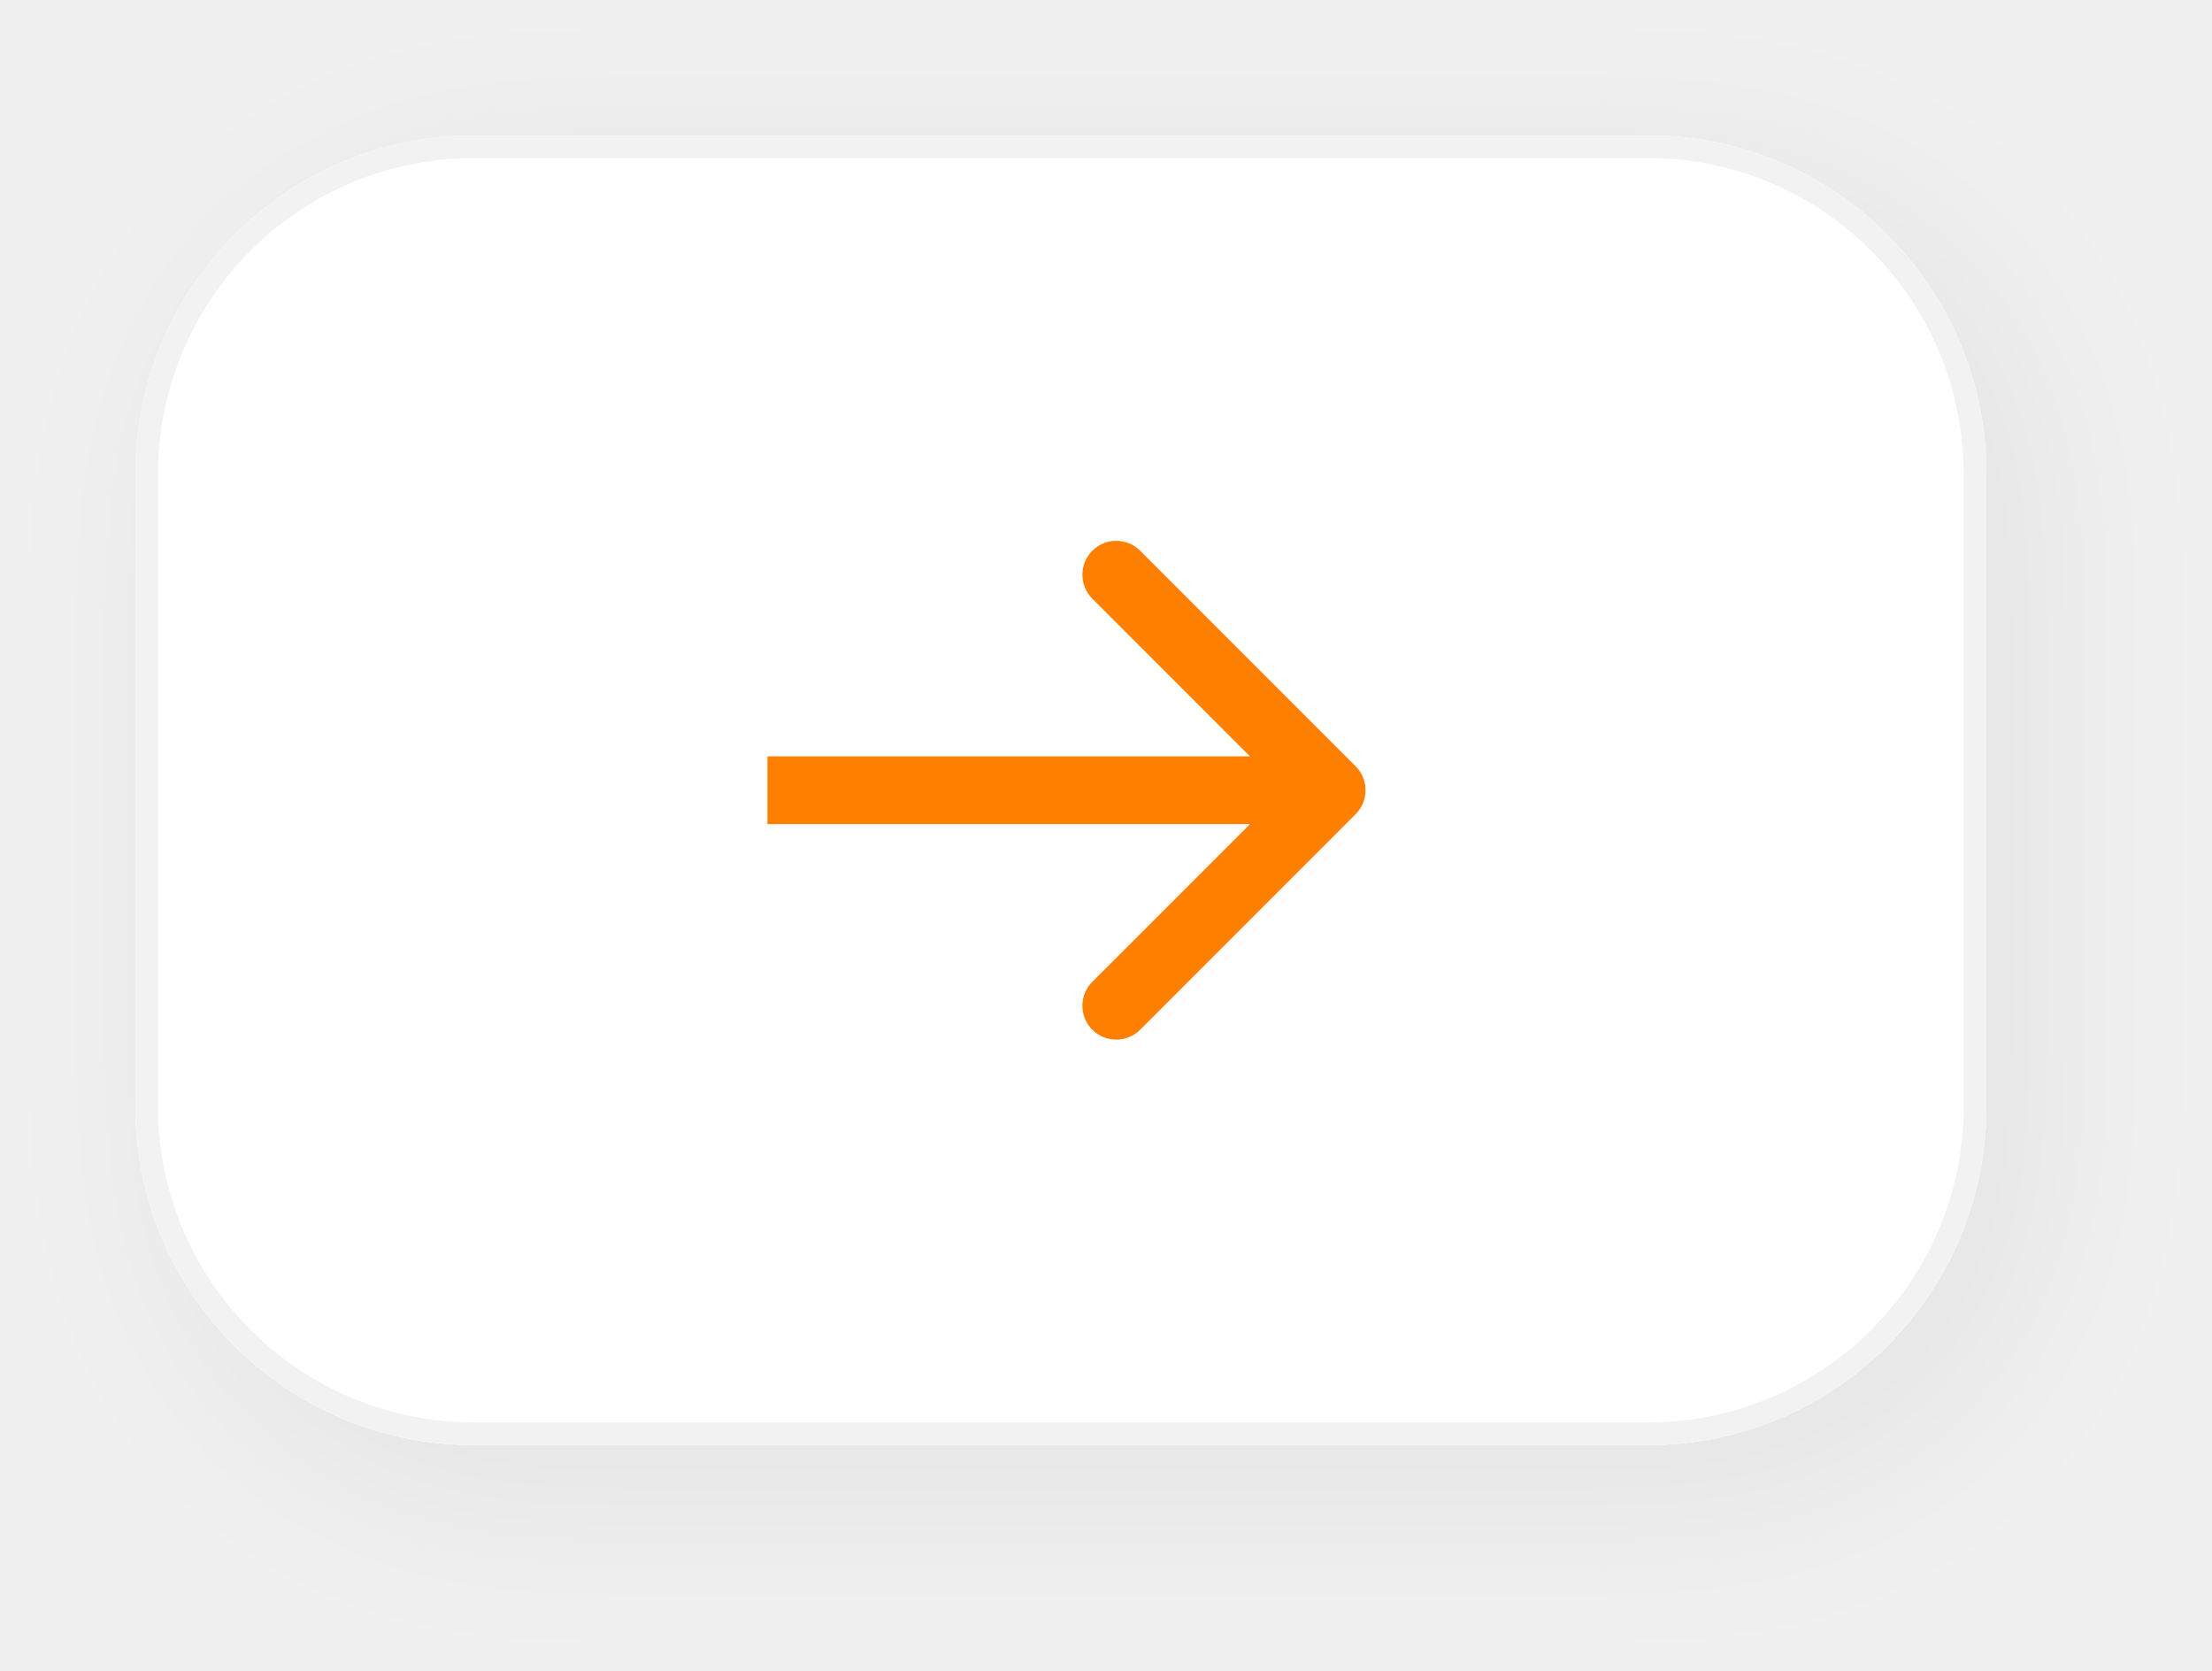
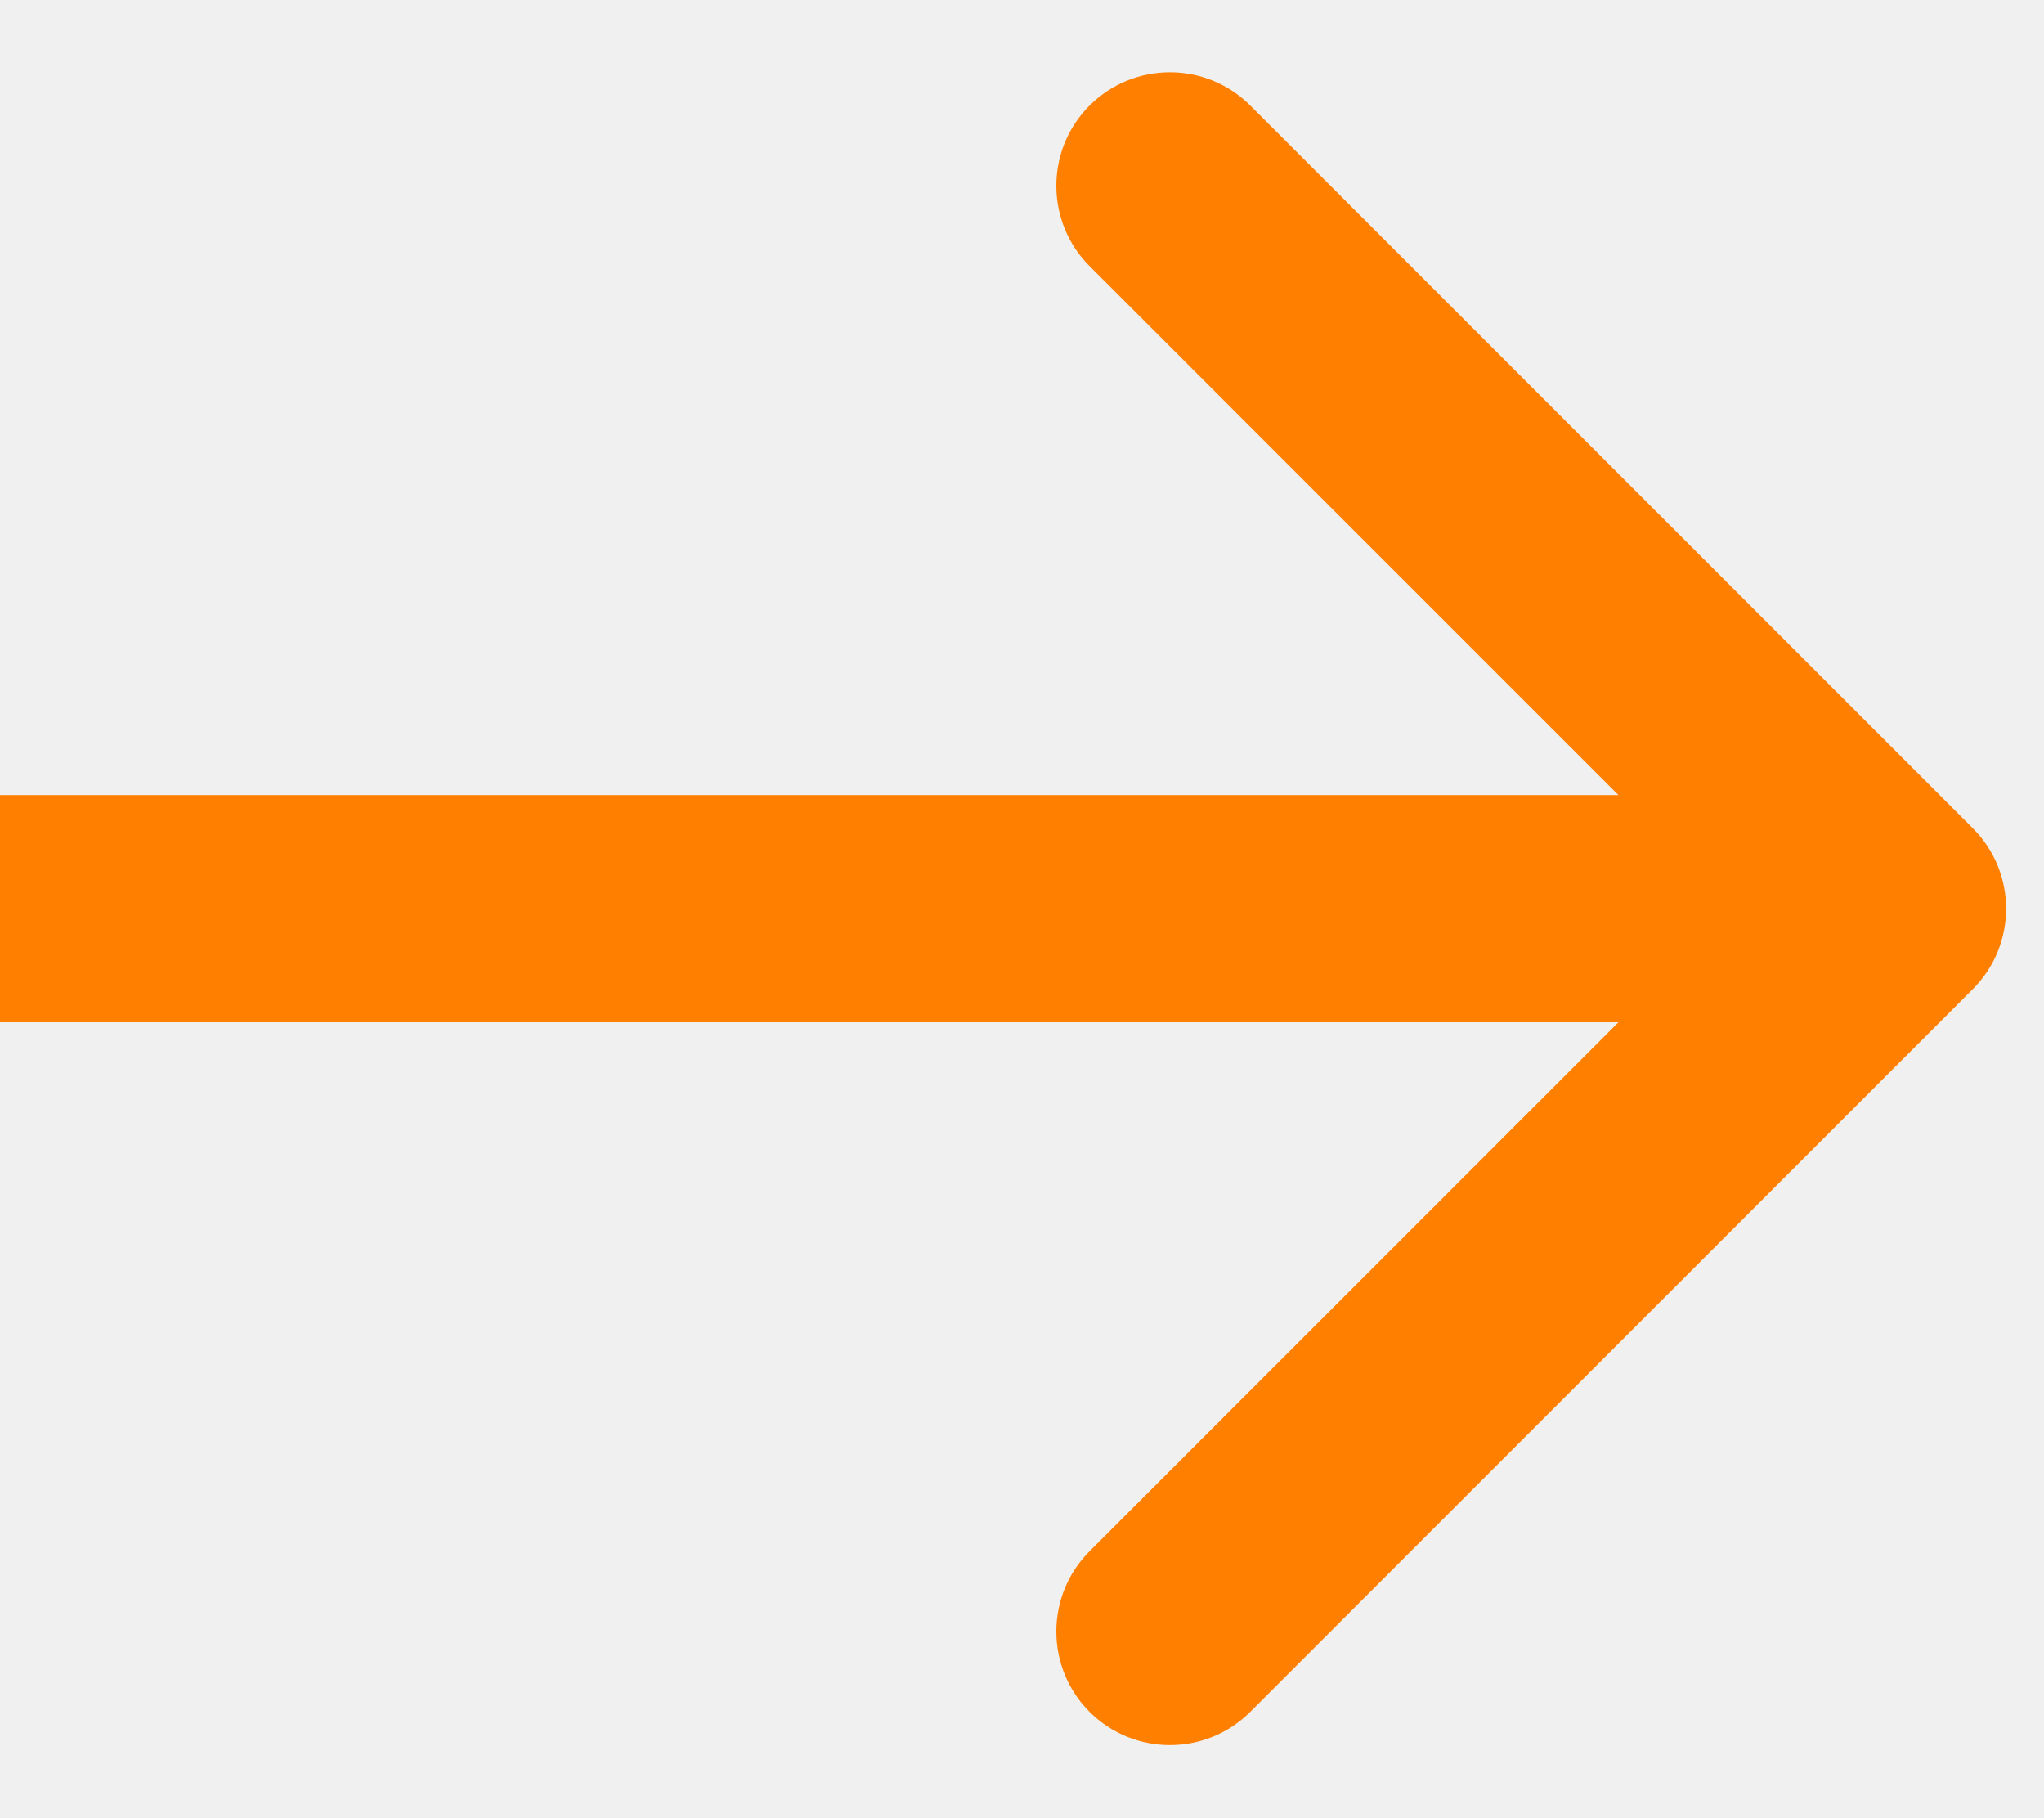
- <svg xmlns="http://www.w3.org/2000/svg" width="98" height="74" viewBox="0 0 98 74" fill="none">
-   <g filter="url(#filter0_d_20_843)">
-     <rect width="82" height="58" rx="15" transform="matrix(-1 0 0 1 88 6)" fill="white" />
-     <rect x="-0.5" y="0.5" width="81" height="57" rx="14.5" transform="matrix(-1 0 0 1 87 6)" stroke="#F2F2F2" />
-   </g>
-   <path d="M60.06 33.939C60.646 34.525 60.646 35.475 60.06 36.061L50.515 45.607C49.929 46.192 48.979 46.192 48.393 45.607C47.807 45.021 47.807 44.071 48.393 43.485L56.879 35L48.393 26.515C47.807 25.929 47.807 24.979 48.393 24.393C48.979 23.808 49.929 23.808 50.515 24.393L60.06 33.939ZM34 33.5H59V36.5H34V33.5Z" fill="#FF8000" />
-   <defs>
-     <filter id="filter0_d_20_843" x="0" y="0" width="98" height="74" filterUnits="userSpaceOnUse" color-interpolation-filters="sRGB">
-       <feFlood flood-opacity="0" result="BackgroundImageFix" />
-       <feColorMatrix in="SourceAlpha" type="matrix" values="0 0 0 0 0 0 0 0 0 0 0 0 0 0 0 0 0 0 127 0" result="hardAlpha" />
-       <feOffset dx="2" dy="2" />
-       <feGaussianBlur stdDeviation="4" />
-       <feComposite in2="hardAlpha" operator="out" />
-       <feColorMatrix type="matrix" values="0 0 0 0 0 0 0 0 0 0 0 0 0 0 0 0 0 0 0.05 0" />
-       <feBlend mode="normal" in2="BackgroundImageFix" result="effect1_dropShadow_20_843" />
-       <feBlend mode="normal" in="SourceGraphic" in2="effect1_dropShadow_20_843" result="shape" />
-     </filter>
-   </defs>
+ <svg xmlns="http://www.w3.org/2000/svg" width="27" height="24" viewBox="0 0 27 24" fill="none">
+   <path d="M26.061 13.061C26.646 12.475 26.646 11.525 26.061 10.939L16.515 1.393C15.929 0.808 14.979 0.808 14.393 1.393C13.807 1.979 13.807 2.929 14.393 3.515L22.879 12L14.393 20.485C13.807 21.071 13.807 22.021 14.393 22.607C14.979 23.192 15.929 23.192 16.515 22.607L26.061 13.061ZM-0 13.5H25V10.5H-0V13.5Z" fill="#FF8000" />
</svg>
